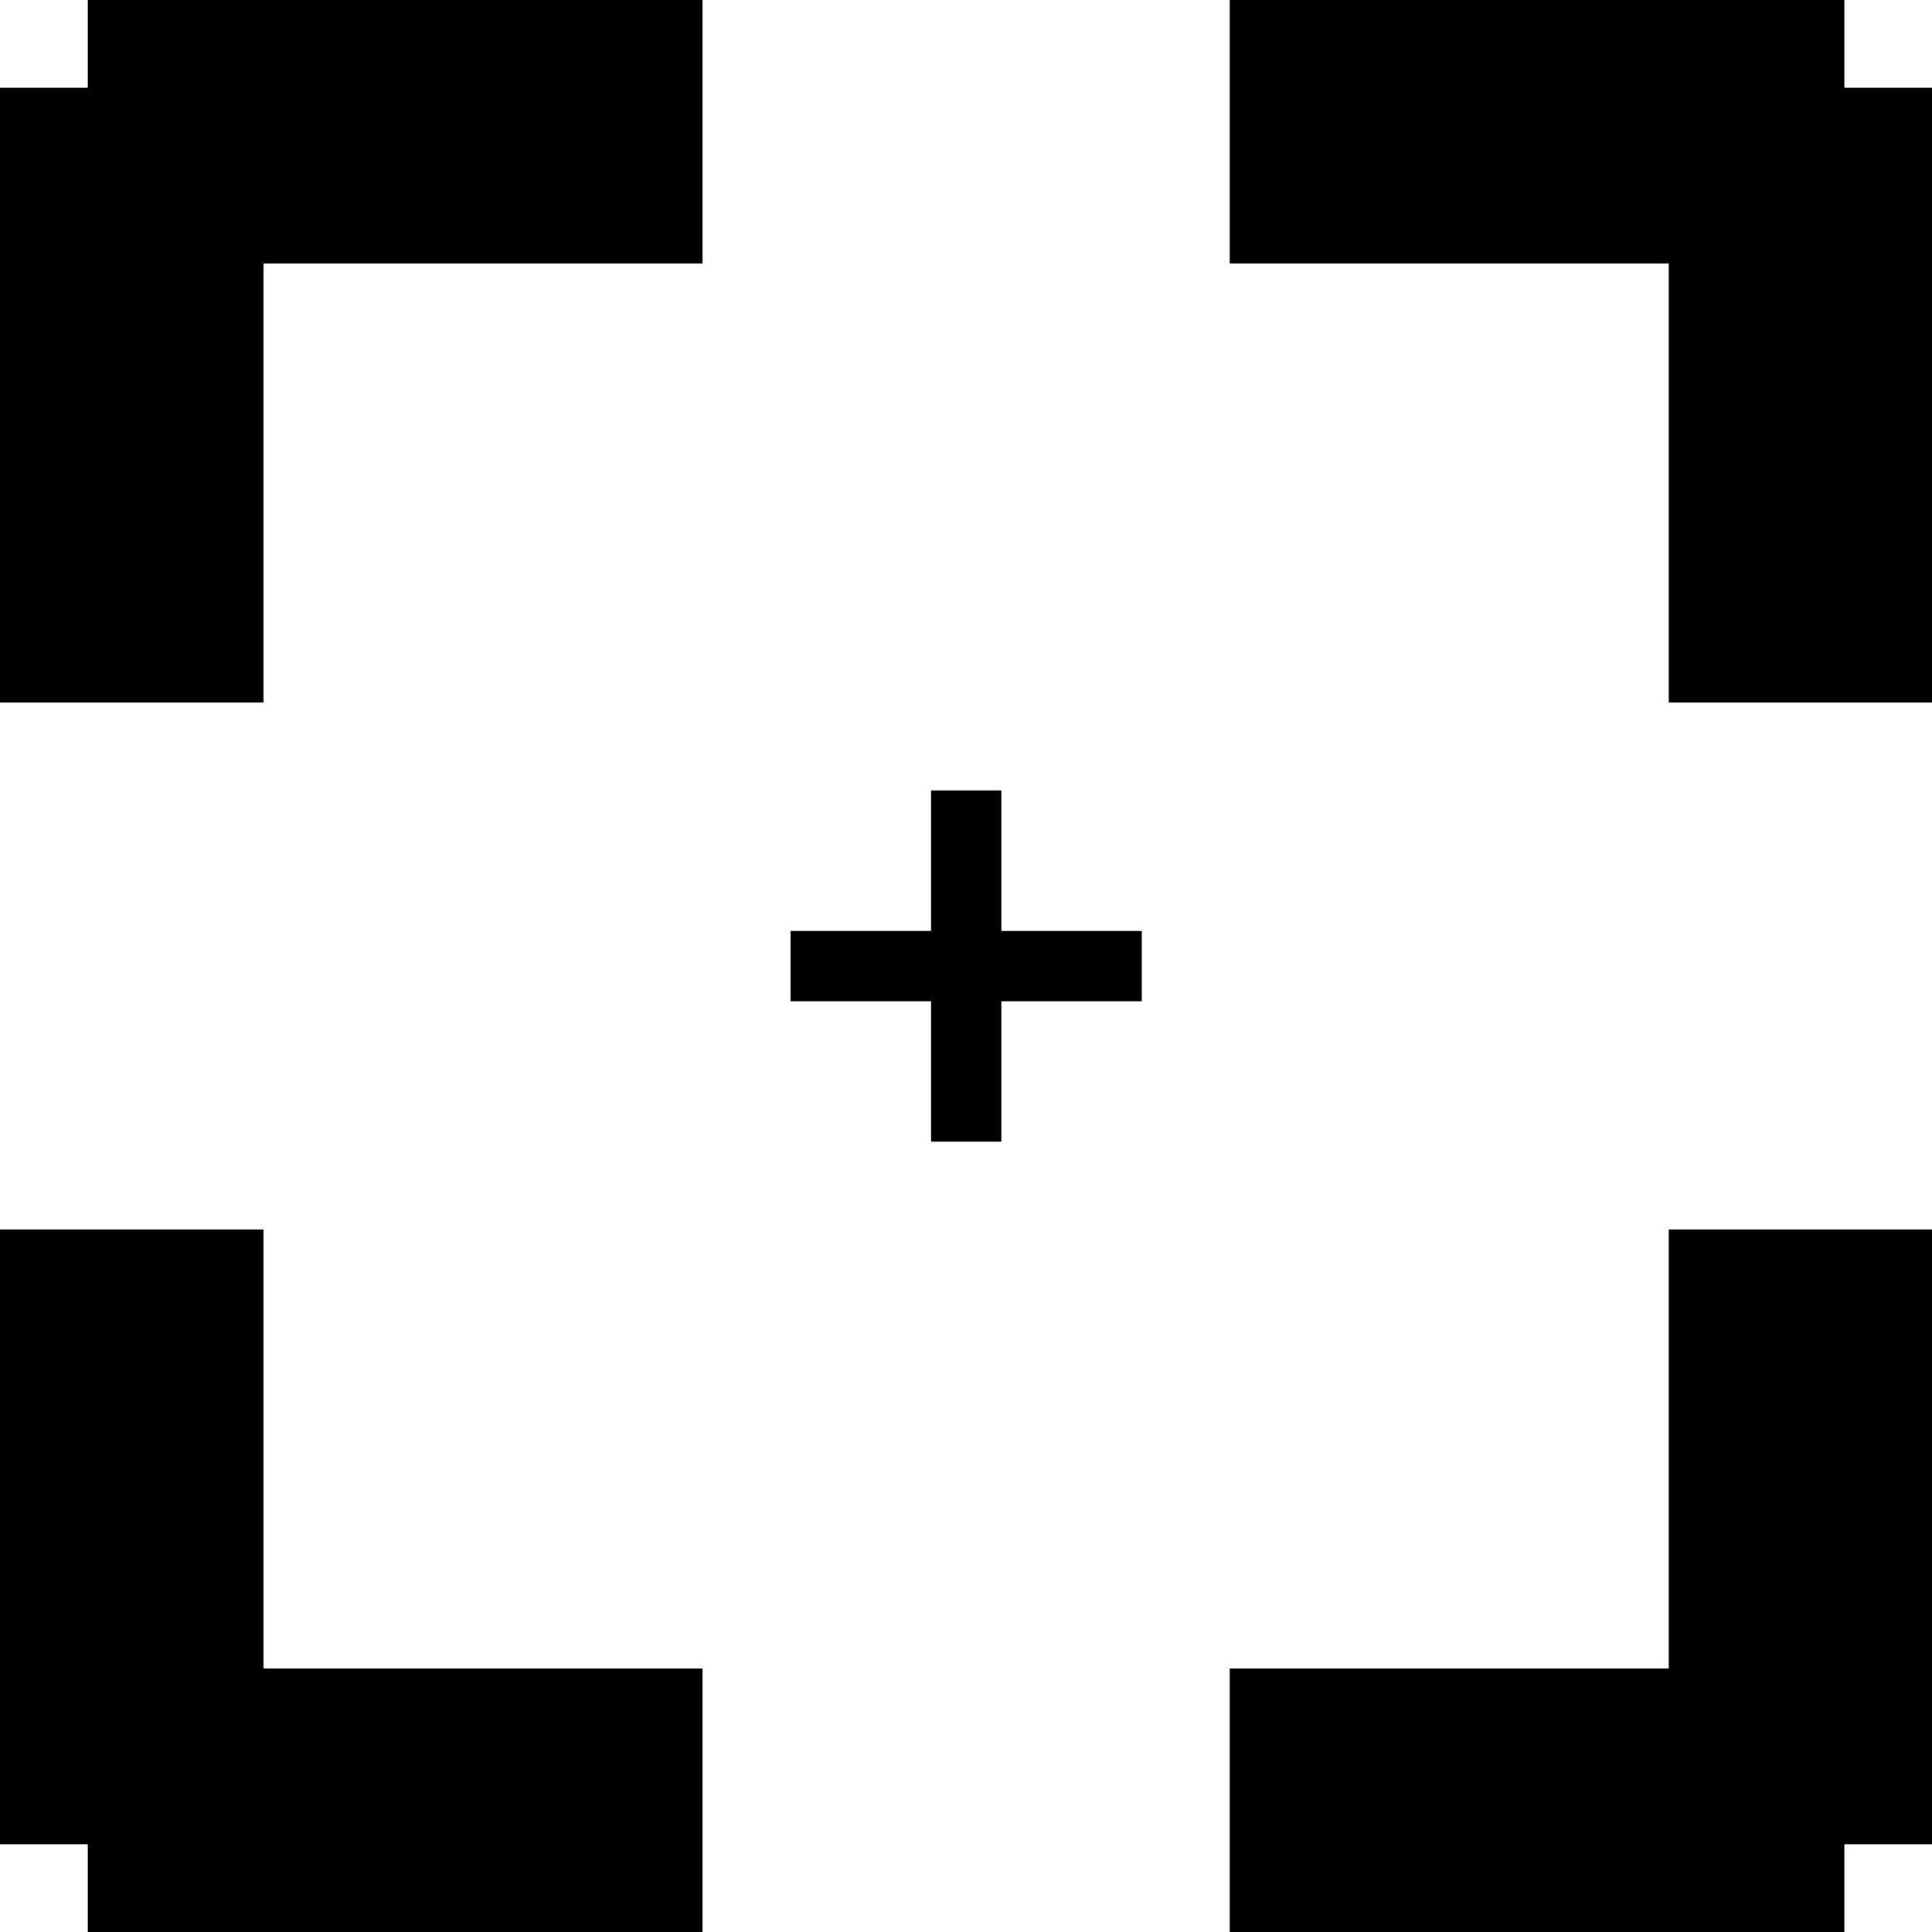
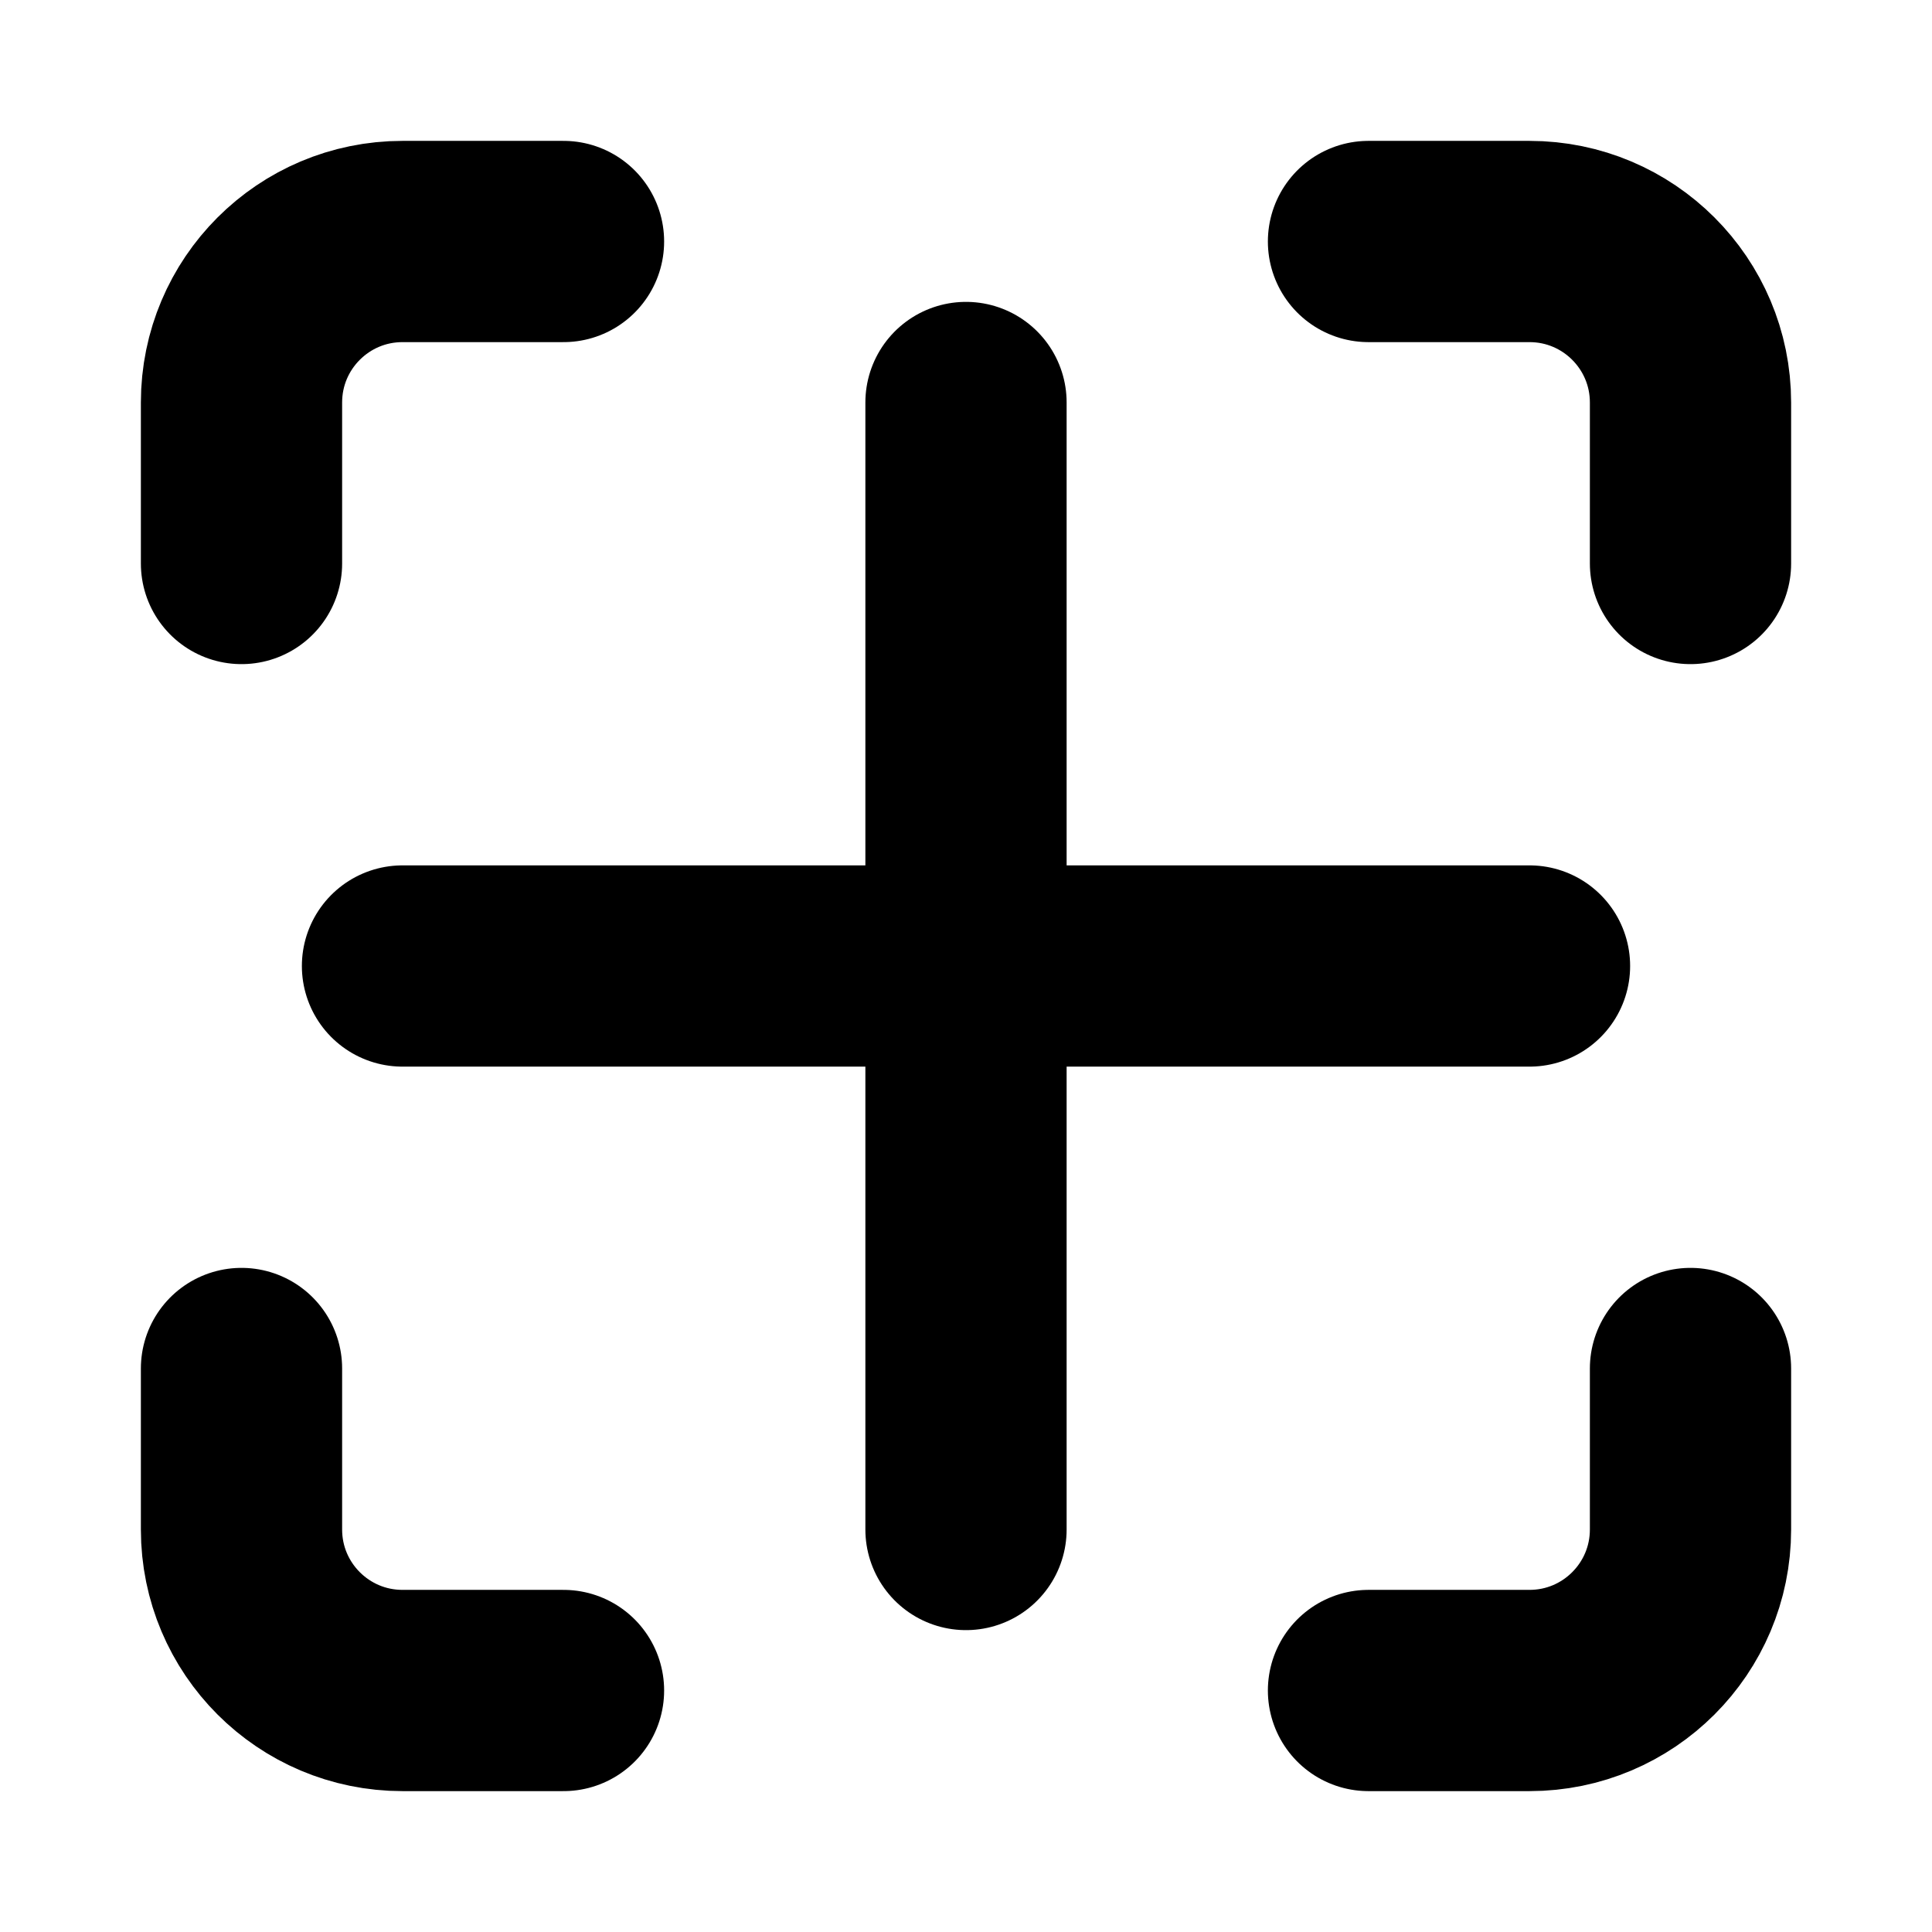
- <svg xmlns="http://www.w3.org/2000/svg" width="100%" height="100%" viewBox="0 0 16 16" fill="none">
-   <path d="M5.818 13.818V16H0.727V15.273H0V10.182H2.182V13.818H5.818Z" fill="currentColor" />
-   <path d="M5.818 0V2.182H2.182V5.818H0V0.727H0.727V0H5.818Z" fill="currentColor" />
-   <path d="M16.002 10.182V15.273H15.274V16H10.184V13.818H13.82V10.182H16.002Z" fill="currentColor" />
-   <path d="M16.002 0.727V5.818H13.82V2.182H10.184V0H15.274V0.727H16.002Z" fill="currentColor" />
-   <rect x="6.547" y="7.71" width="2.909" height="0.582" fill="currentColor" />
-   <rect x="8.293" y="6.546" width="2.909" height="0.582" transform="rotate(90 8.29297 6.5459)" fill="currentColor" />
+ <svg xmlns="http://www.w3.org/2000/svg" width="100%" height="100%" viewBox="0 0 24 24" fill="none" stroke="currentColor" stroke-width="2.5" stroke-linecap="round" stroke-linejoin="round" class="lucide lucide-scan-icon lucide-scan">
+   <path d="M3 7V5a2 2 0 0 1 2-2h2" />
+   <path d="M17 3h2a2 2 0 0 1 2 2v2" />
+   <path d="M21 17v2a2 2 0 0 1-2 2h-2" />
+   <path d="M7 21H5a2 2 0 0 1-2-2v-2" />
+   <path d="M5 12h14" />
+   <path d="M12 5v14" />
</svg>
